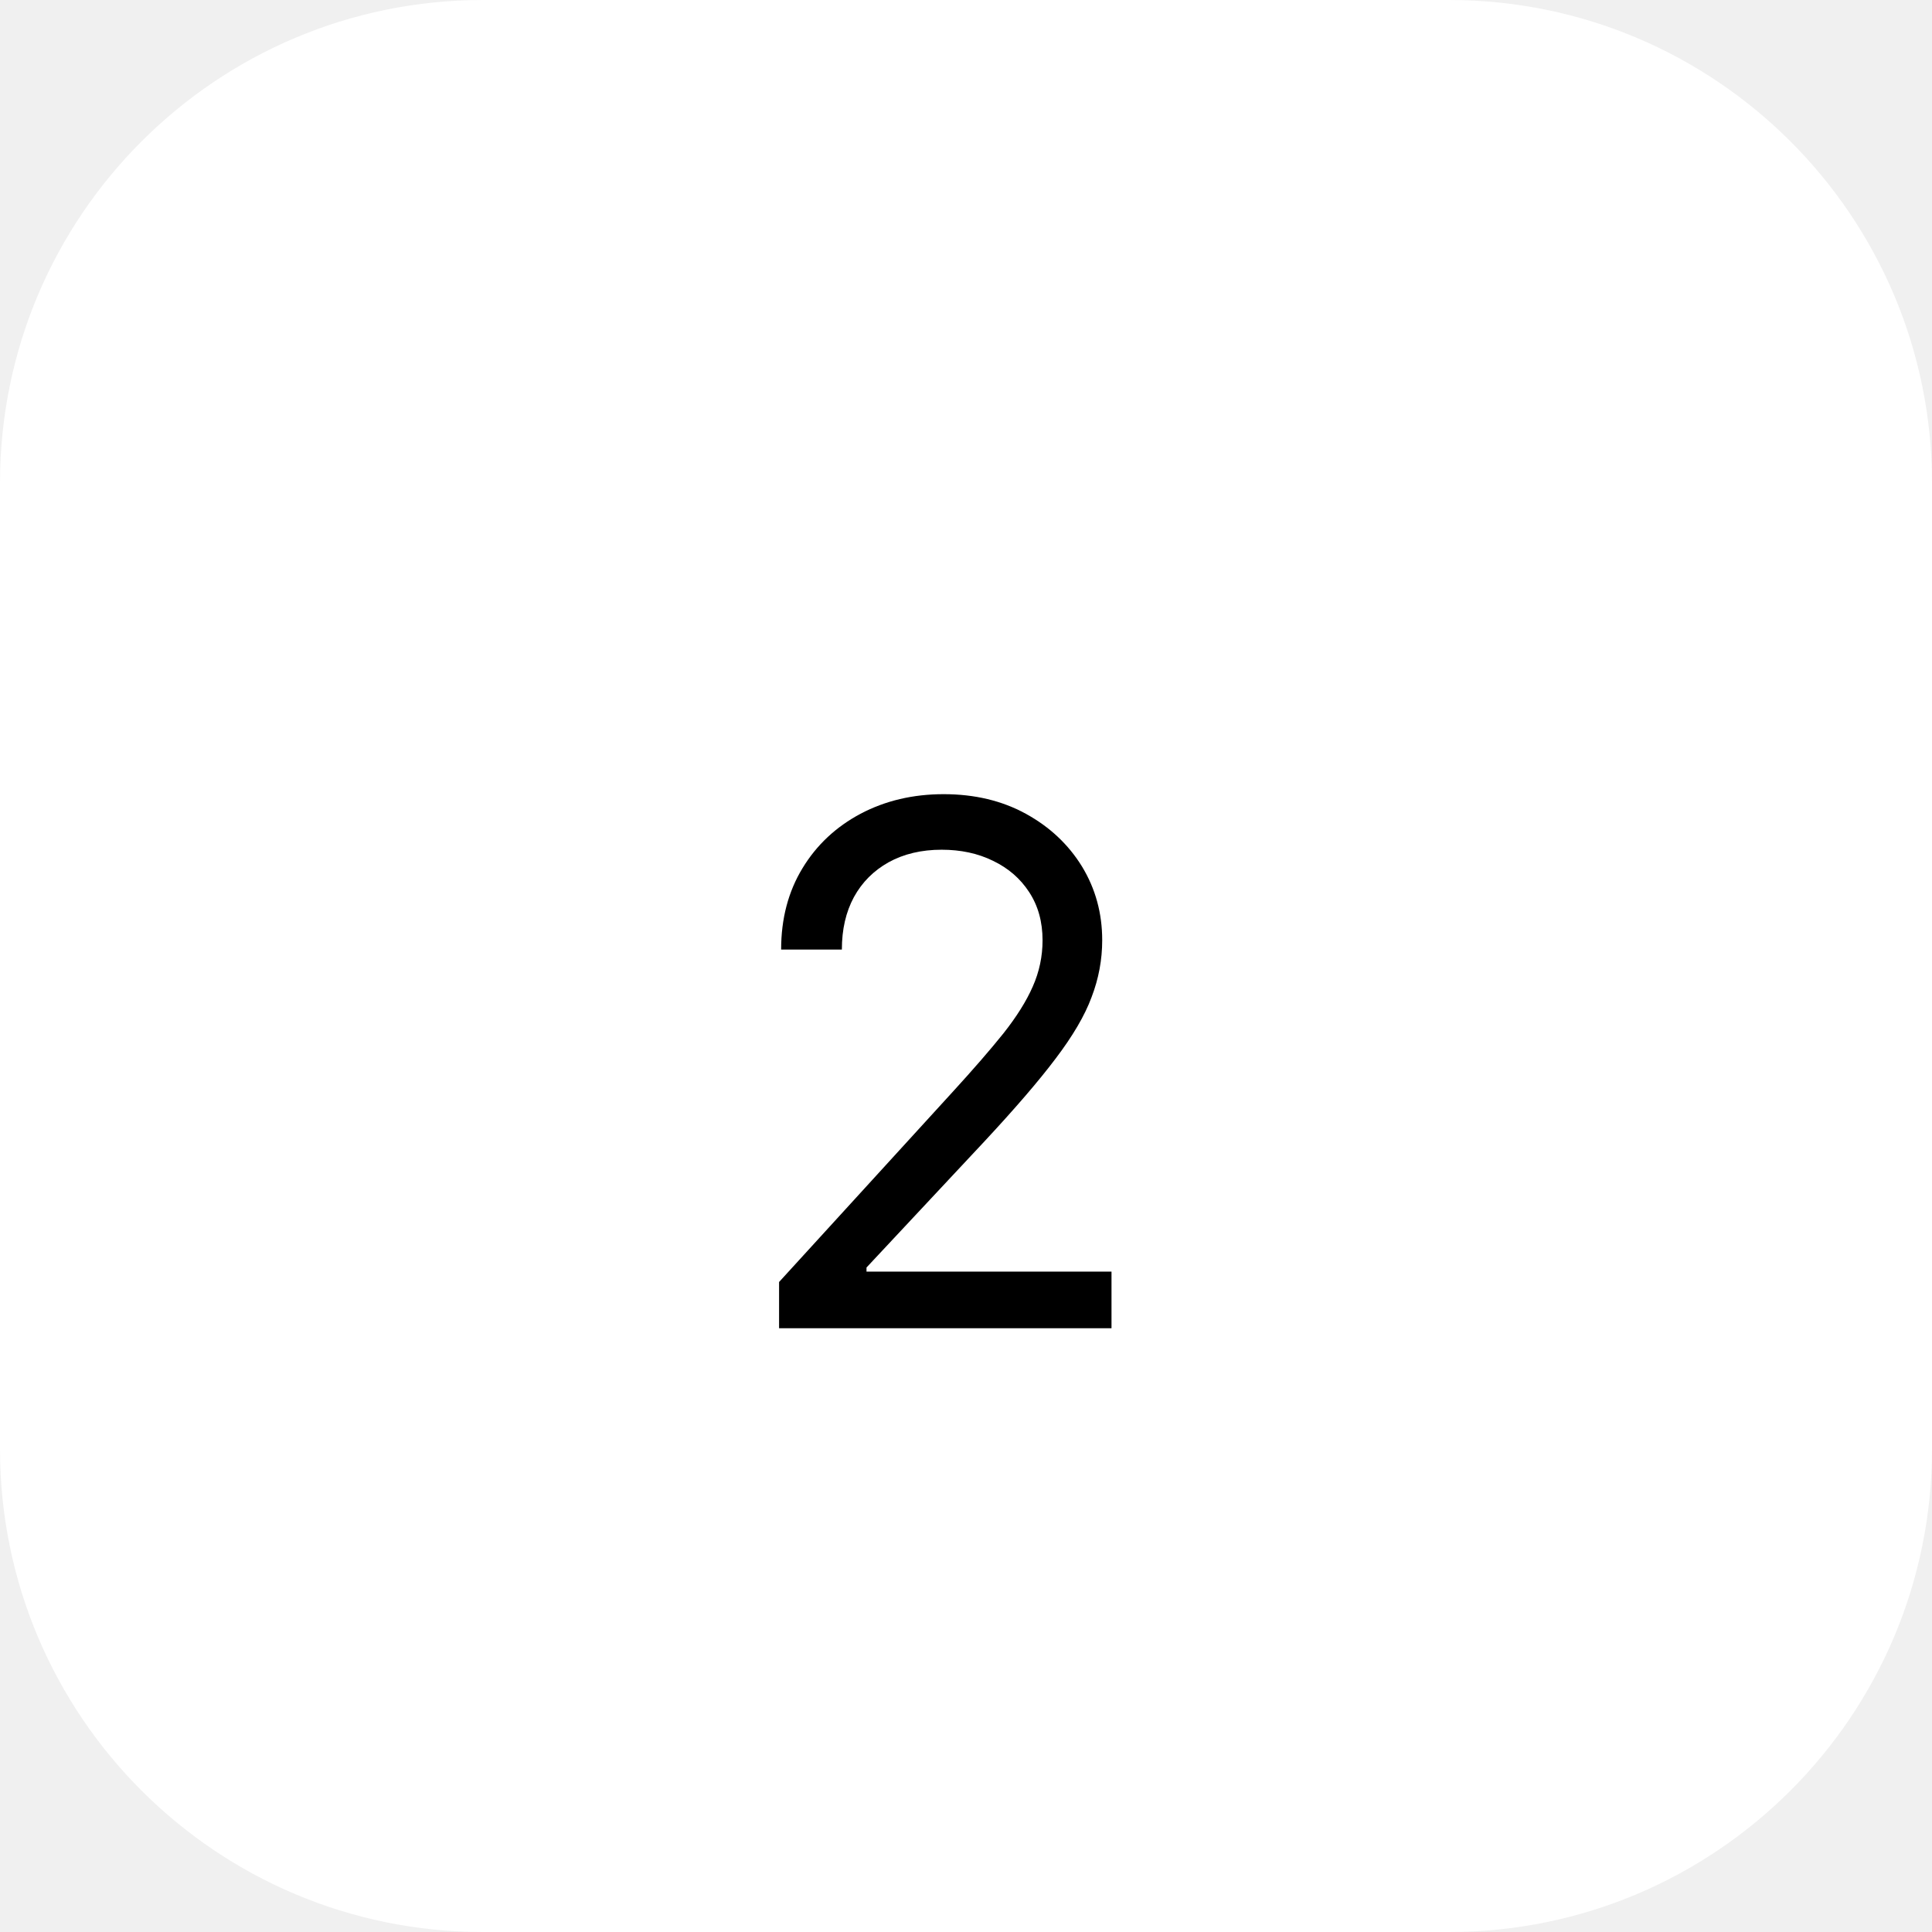
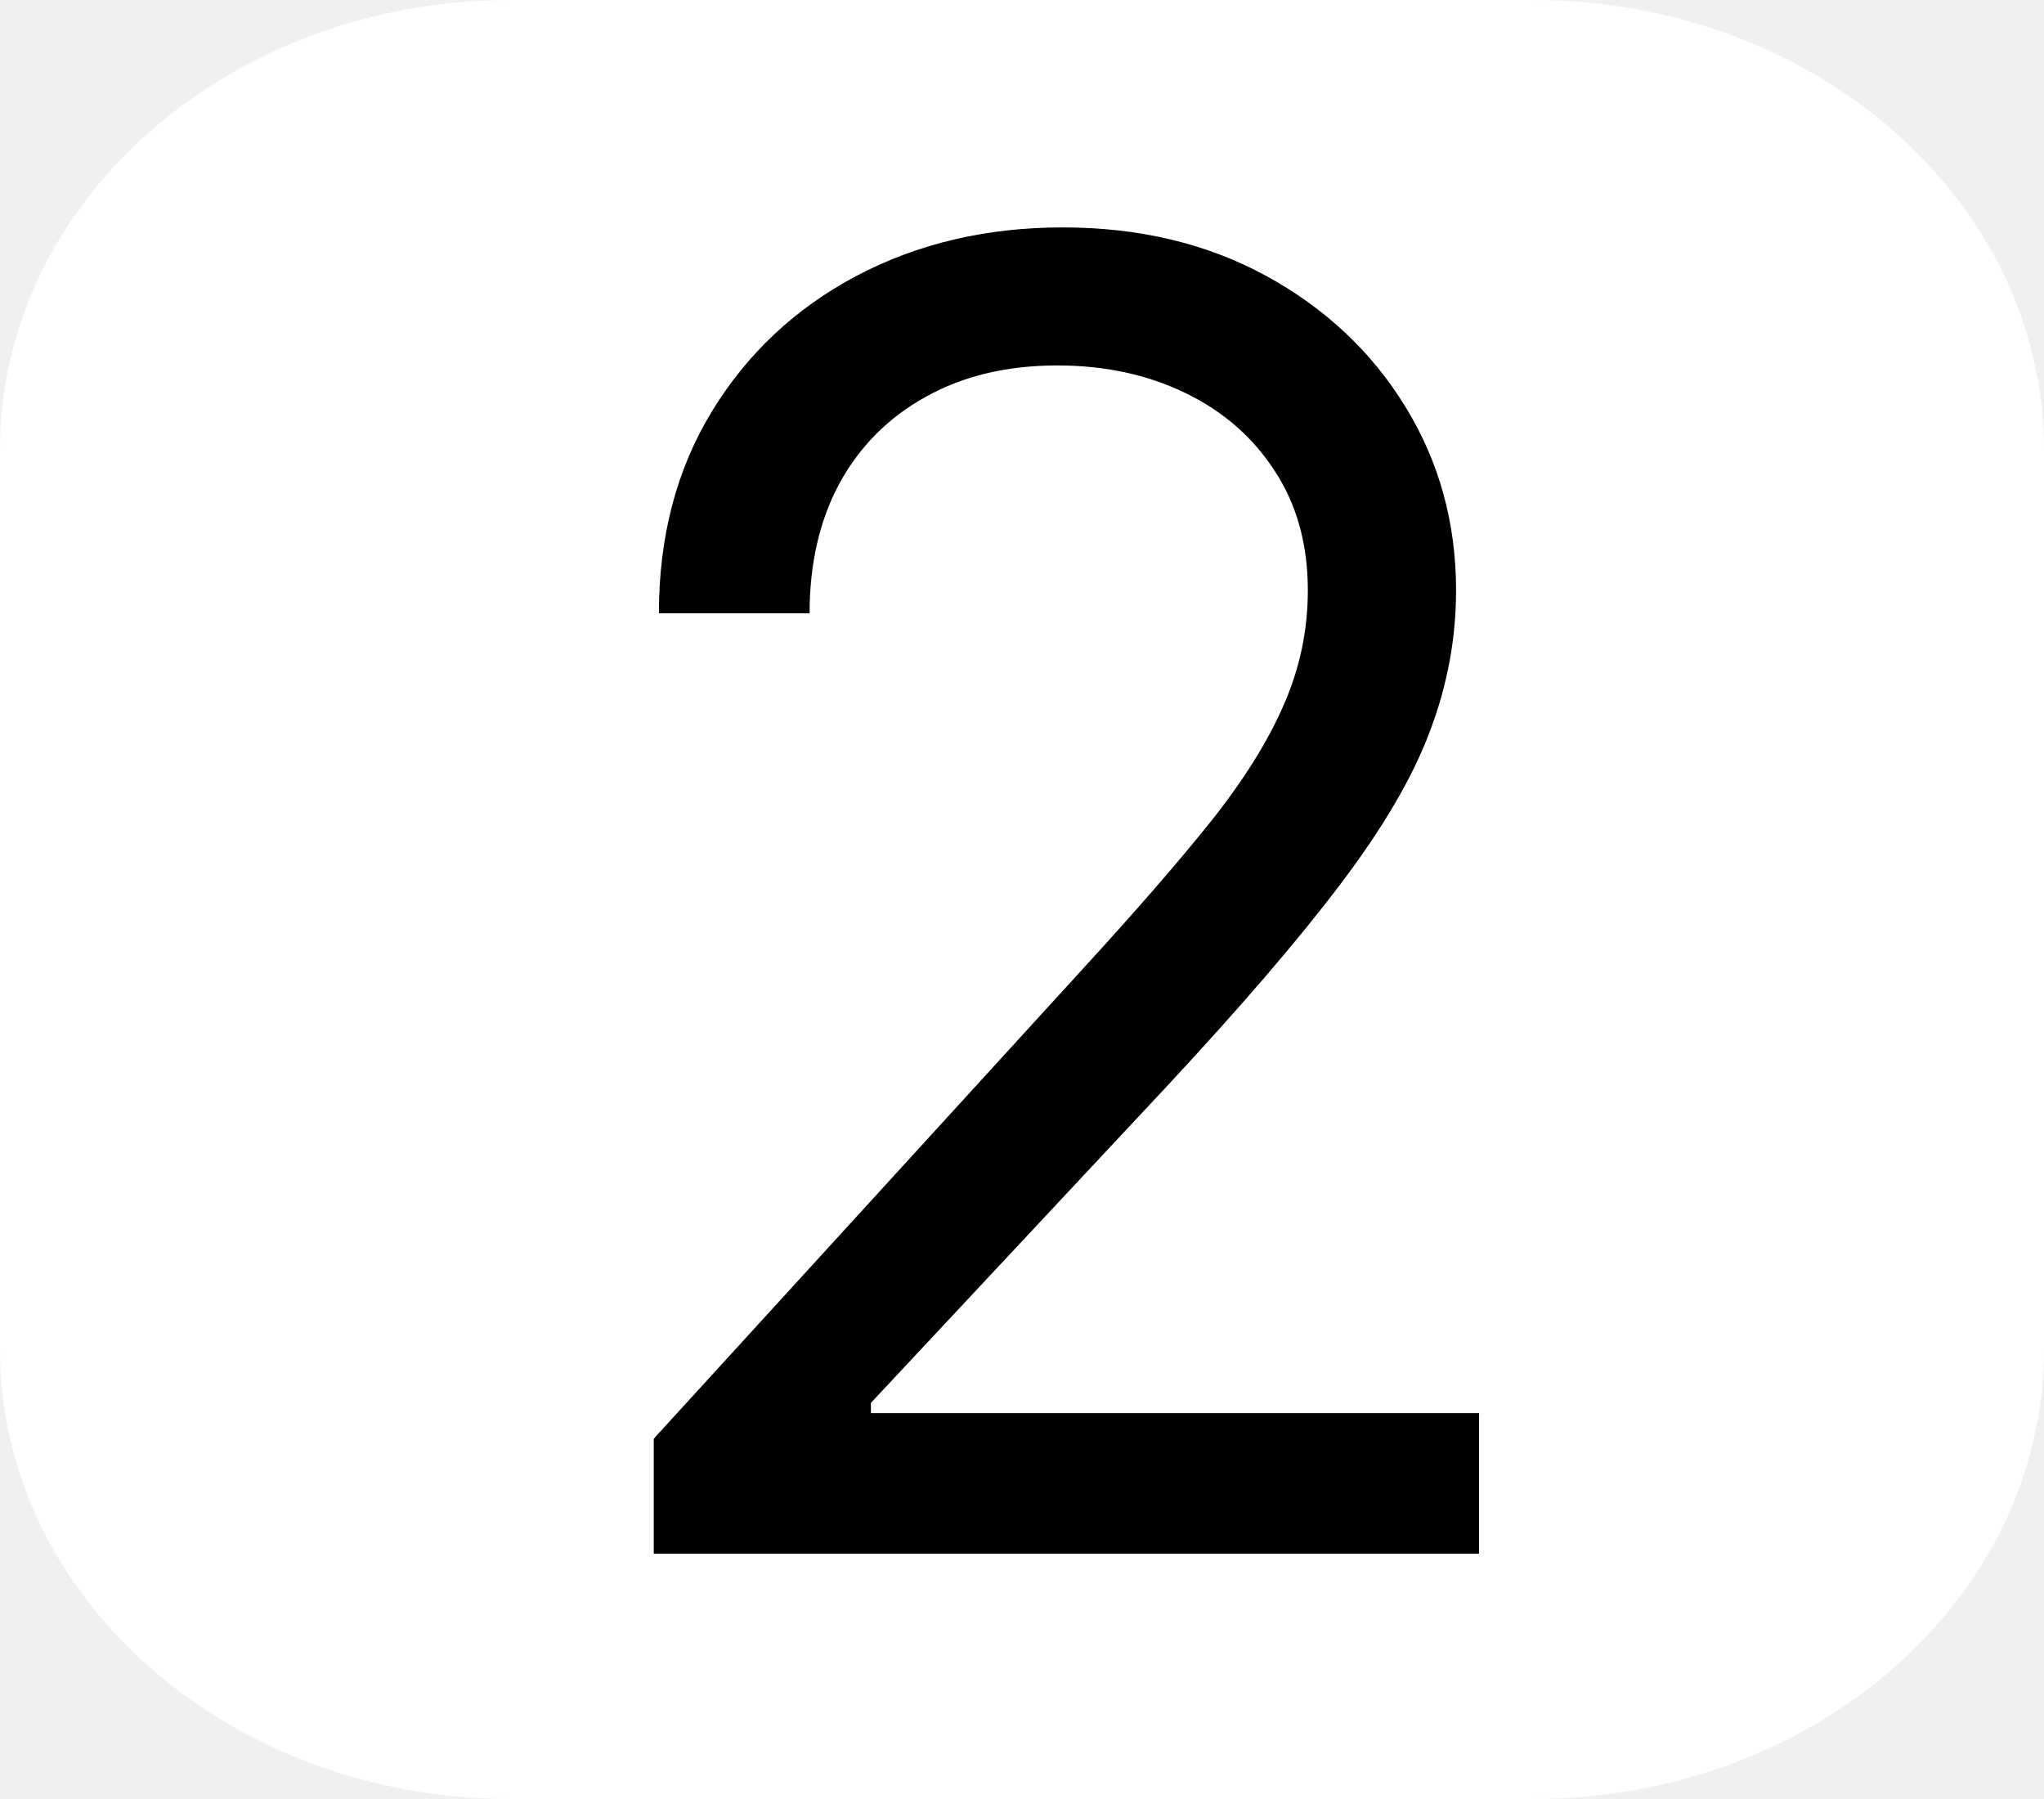
- <svg xmlns="http://www.w3.org/2000/svg" width="16" height="16" viewBox="0 0 16 16" fill="none">
-   <rect width="16" height="16" rx="4" fill="white" />
-   <path d="M6.452 11V10.617L7.892 9.04C8.061 8.855 8.2 8.695 8.31 8.558C8.419 8.42 8.5 8.291 8.553 8.17C8.607 8.048 8.634 7.92 8.634 7.787C8.634 7.634 8.597 7.501 8.523 7.388C8.45 7.276 8.351 7.19 8.224 7.129C8.098 7.067 7.956 7.037 7.798 7.037C7.631 7.037 7.484 7.072 7.359 7.141C7.236 7.21 7.14 7.305 7.072 7.429C7.005 7.553 6.972 7.697 6.972 7.864H6.469C6.469 7.608 6.528 7.384 6.646 7.19C6.763 6.997 6.924 6.847 7.127 6.739C7.332 6.631 7.561 6.577 7.815 6.577C8.071 6.577 8.298 6.631 8.495 6.739C8.692 6.847 8.847 6.992 8.96 7.175C9.072 7.359 9.128 7.562 9.128 7.787C9.128 7.947 9.099 8.104 9.04 8.258C8.984 8.41 8.884 8.58 8.742 8.767C8.602 8.953 8.406 9.18 8.156 9.449L7.176 10.497V10.531H9.205V11H6.452Z" fill="black" />
+ <svg xmlns="http://www.w3.org/2000/svg" width="25" height="22" viewBox="0 0 25 22" fill="none">
+   <path d="M18.75 0H6.25C2.798 0 0 2.462 0 5.5V16.5C0 19.538 2.798 22 6.25 22H18.75C22.202 22 25 19.538 25 16.5V5.5C25 2.462 22.202 0 18.75 0Z" fill="white" />
+   <path d="M7.996 19V17.594L13.277 11.812C13.897 11.135 14.408 10.547 14.809 10.047C15.21 9.542 15.507 9.068 15.699 8.625C15.897 8.177 15.996 7.708 15.996 7.219C15.996 6.656 15.861 6.169 15.59 5.758C15.324 5.346 14.96 5.029 14.496 4.805C14.033 4.581 13.512 4.469 12.934 4.469C12.319 4.469 11.783 4.596 11.324 4.852C10.871 5.102 10.52 5.453 10.27 5.906C10.025 6.359 9.902 6.891 9.902 7.5H8.059C8.059 6.562 8.275 5.74 8.707 5.031C9.139 4.323 9.728 3.771 10.473 3.375C11.223 2.979 12.064 2.781 12.996 2.781C13.934 2.781 14.764 2.979 15.488 3.375C16.212 3.771 16.78 4.305 17.191 4.977C17.603 5.648 17.809 6.396 17.809 7.219C17.809 7.807 17.702 8.383 17.488 8.945C17.28 9.503 16.915 10.125 16.395 10.812C15.879 11.495 15.163 12.328 14.246 13.312L10.652 17.156V17.281H18.09V19H7.996Z" fill="black" />
</svg>
